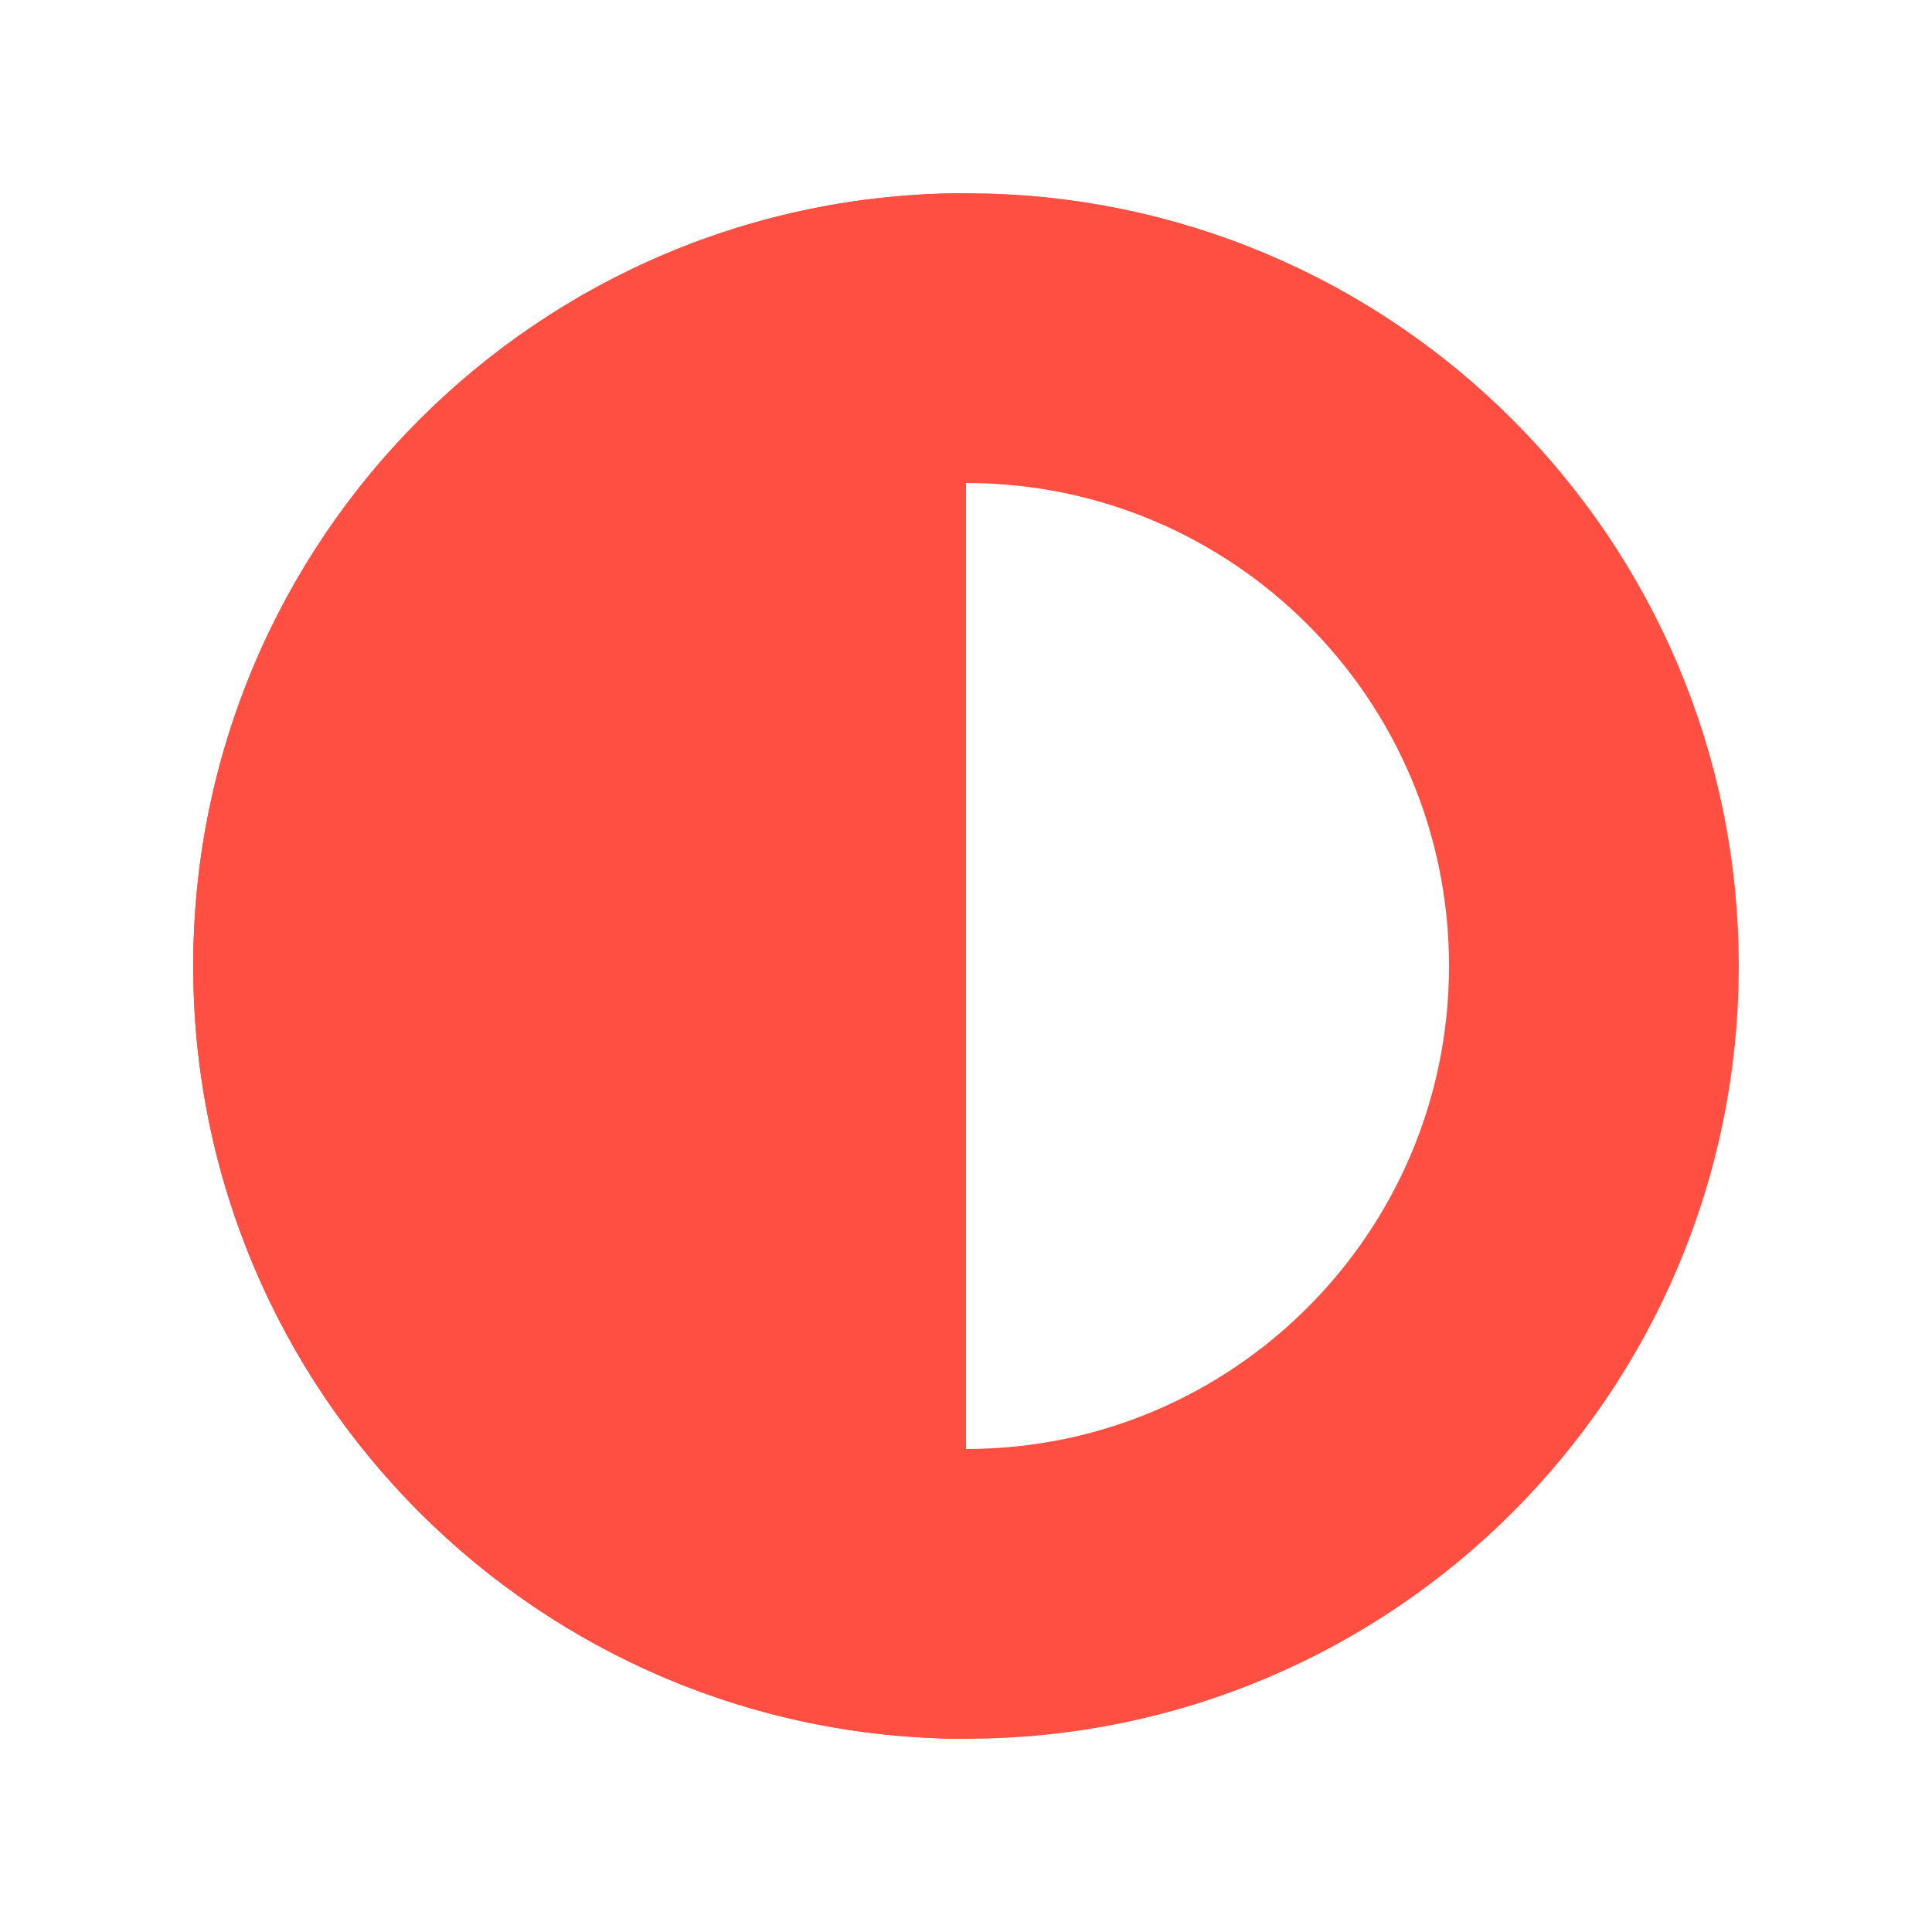
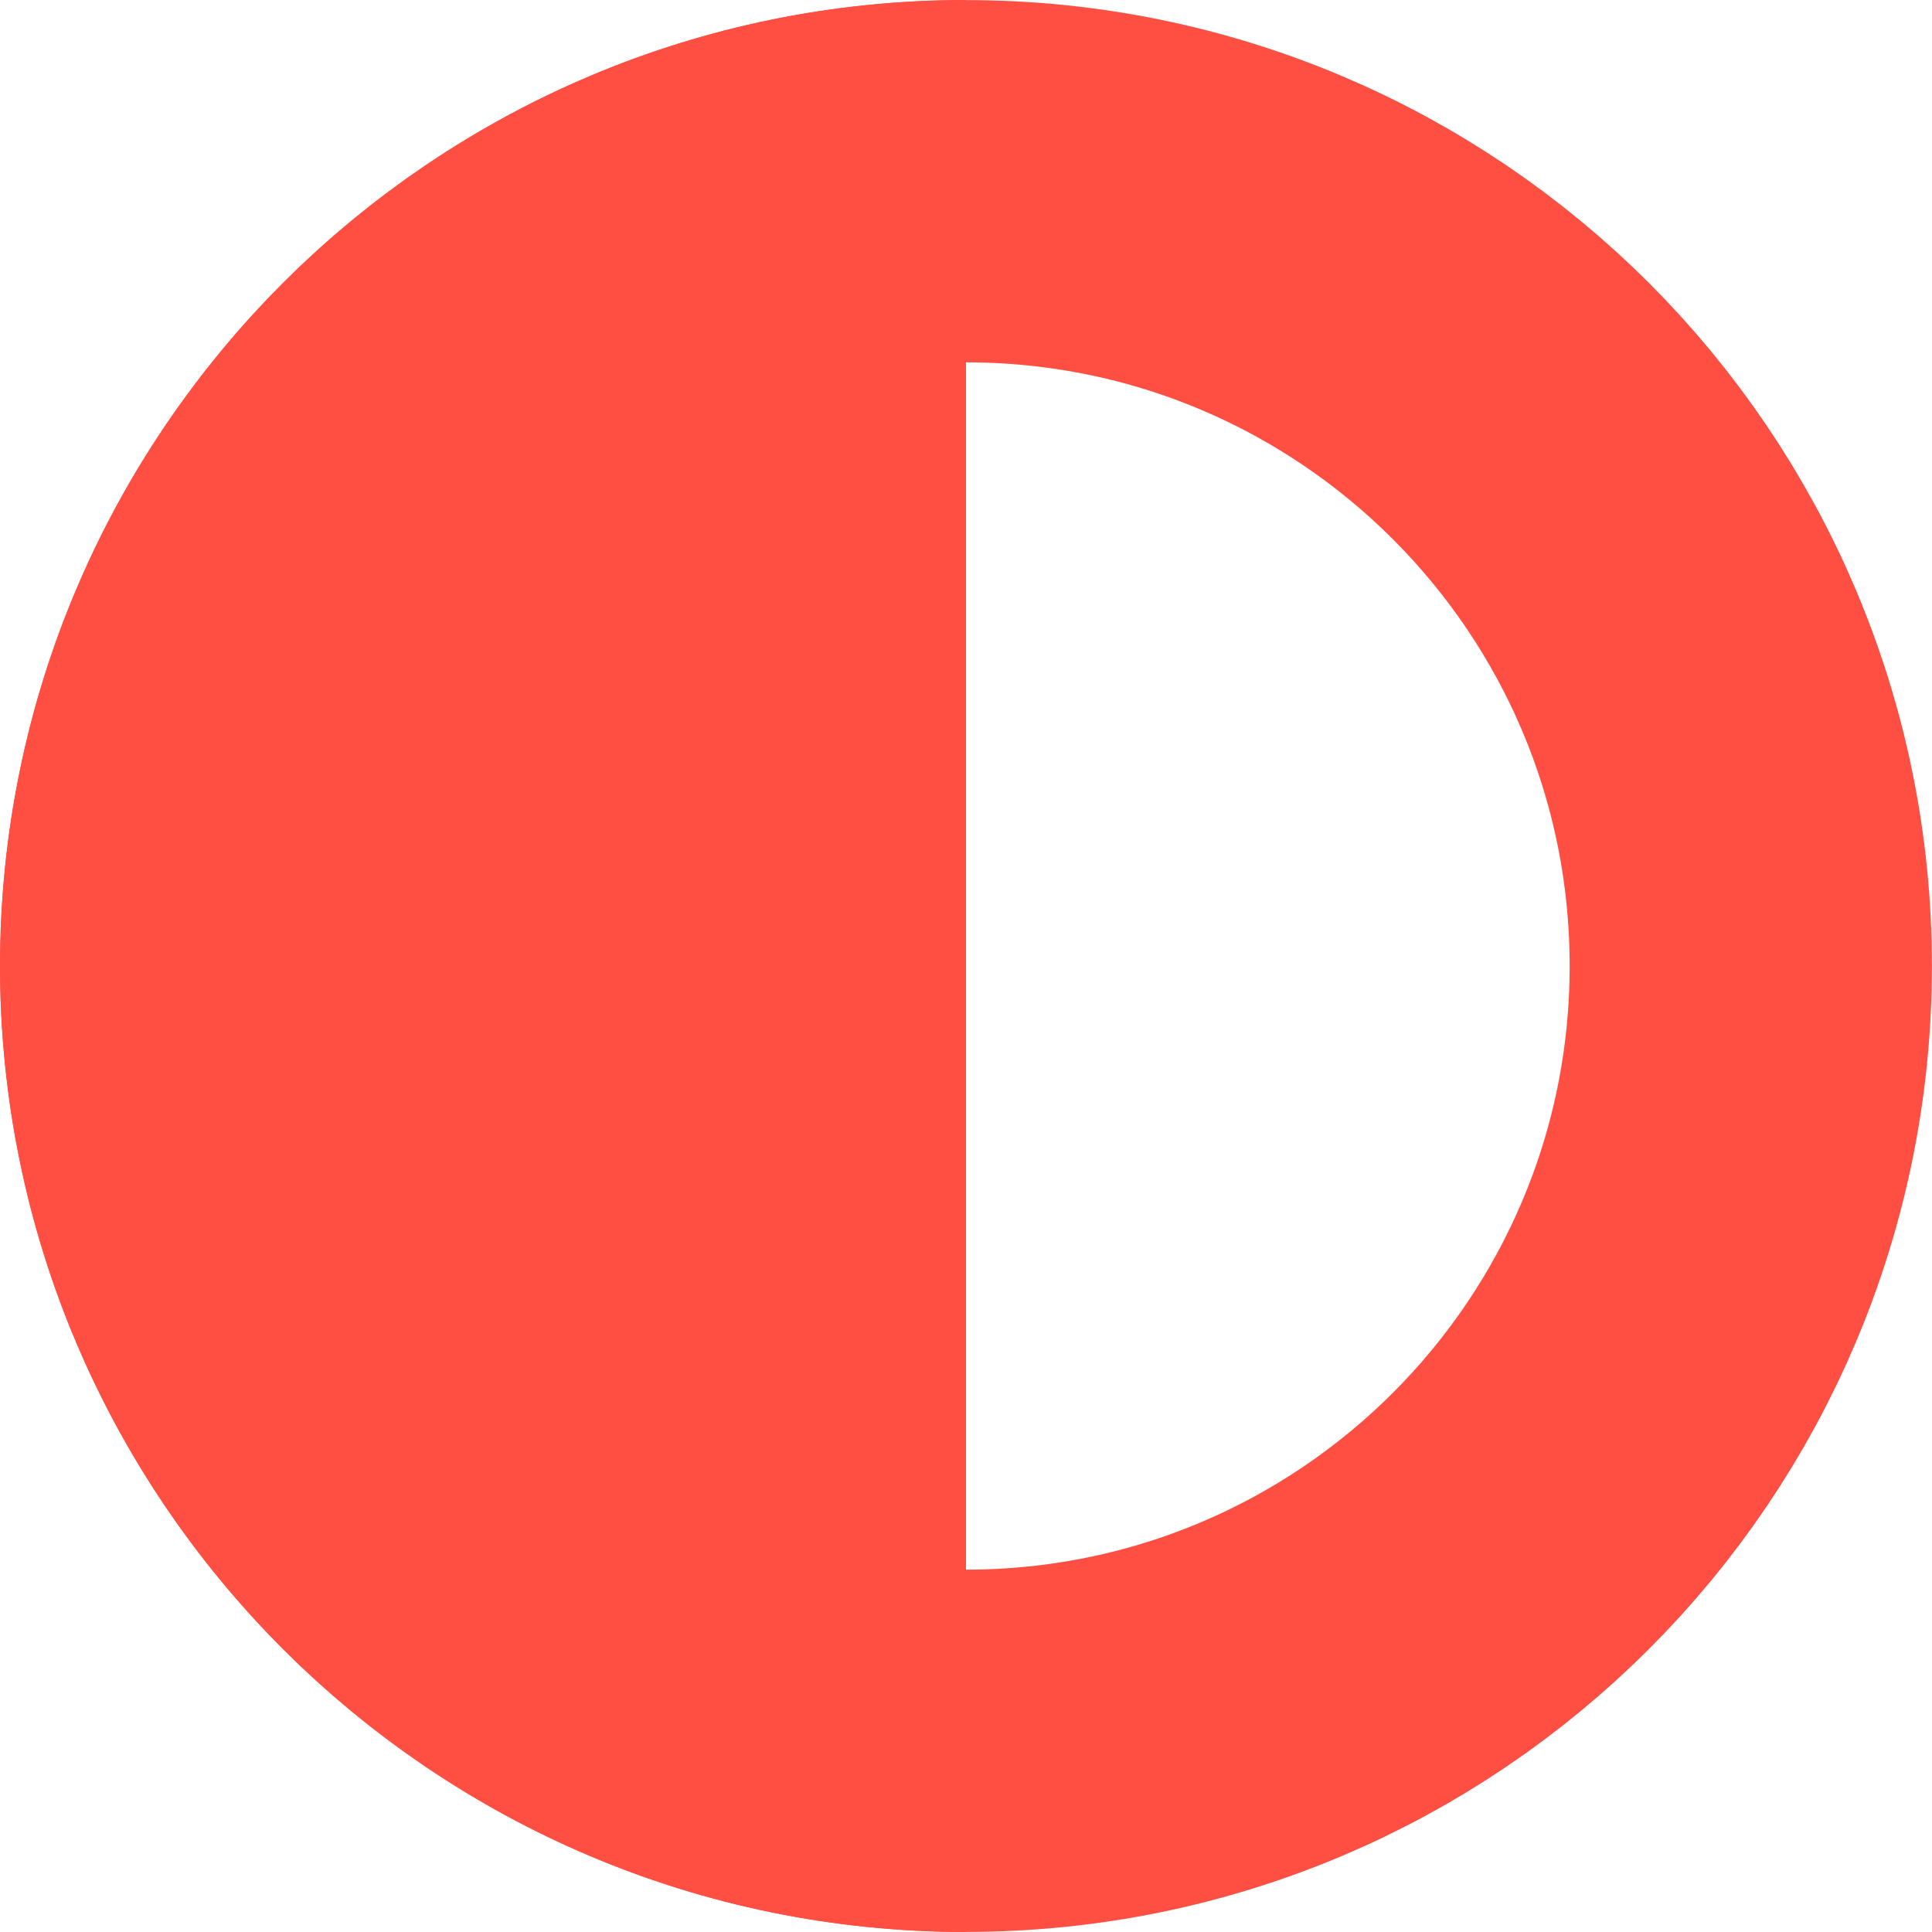
<svg xmlns="http://www.w3.org/2000/svg" width="10" height="10" viewBox="0 0 10 10" fill="none">
-   <circle cx="5" cy="5" r="3.25" stroke="#FF4E42" stroke-width="1.5" />
-   <path fill-rule="evenodd" clip-rule="evenodd" d="M5 9V1H5.009C5.006 1 5.003 1 5 1C2.791 1 1 2.791 1 5C1 7.209 2.791 9 5 9Z" fill="#FF4E42" />
+   <circle cx="5" cy="5" r="4.062" stroke="#FF4E42" stroke-width="1.875" />
+   <path fill-rule="evenodd" clip-rule="evenodd" d="M5 10V0C2.239 0 0 2.239 0 5C0 7.761 2.239 10 5 10Z" fill="#FF4E42" />
</svg>
